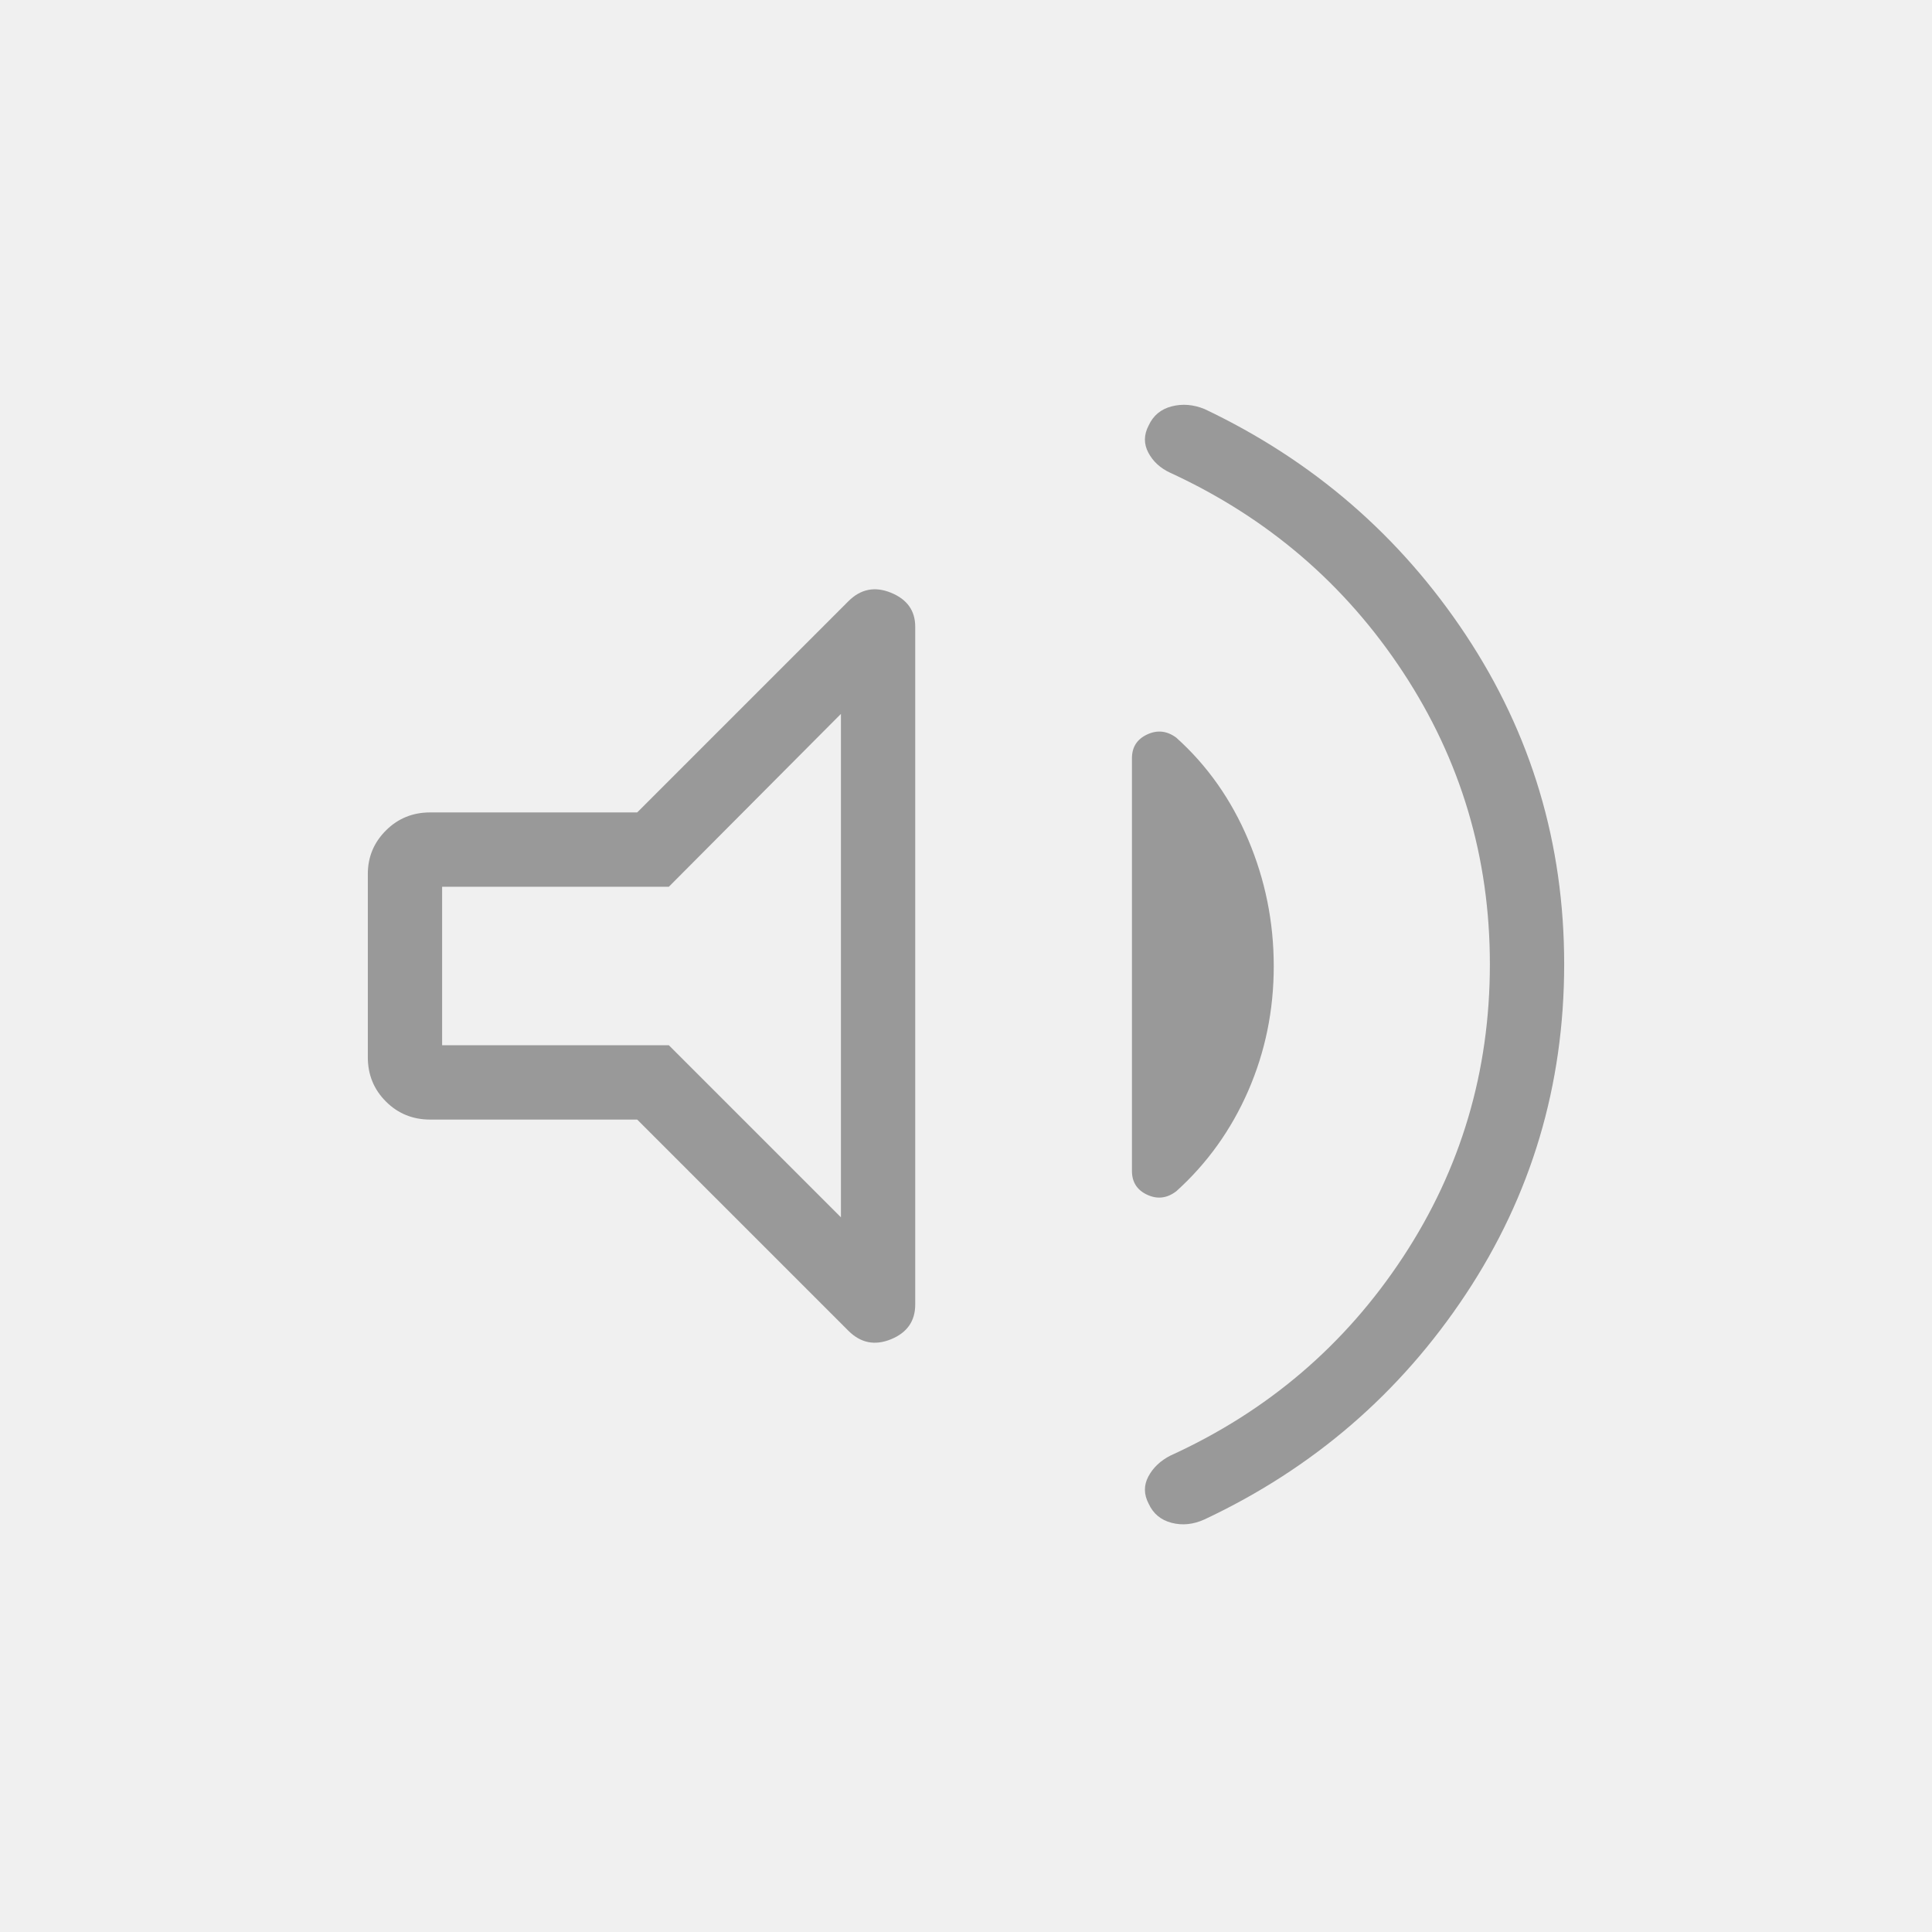
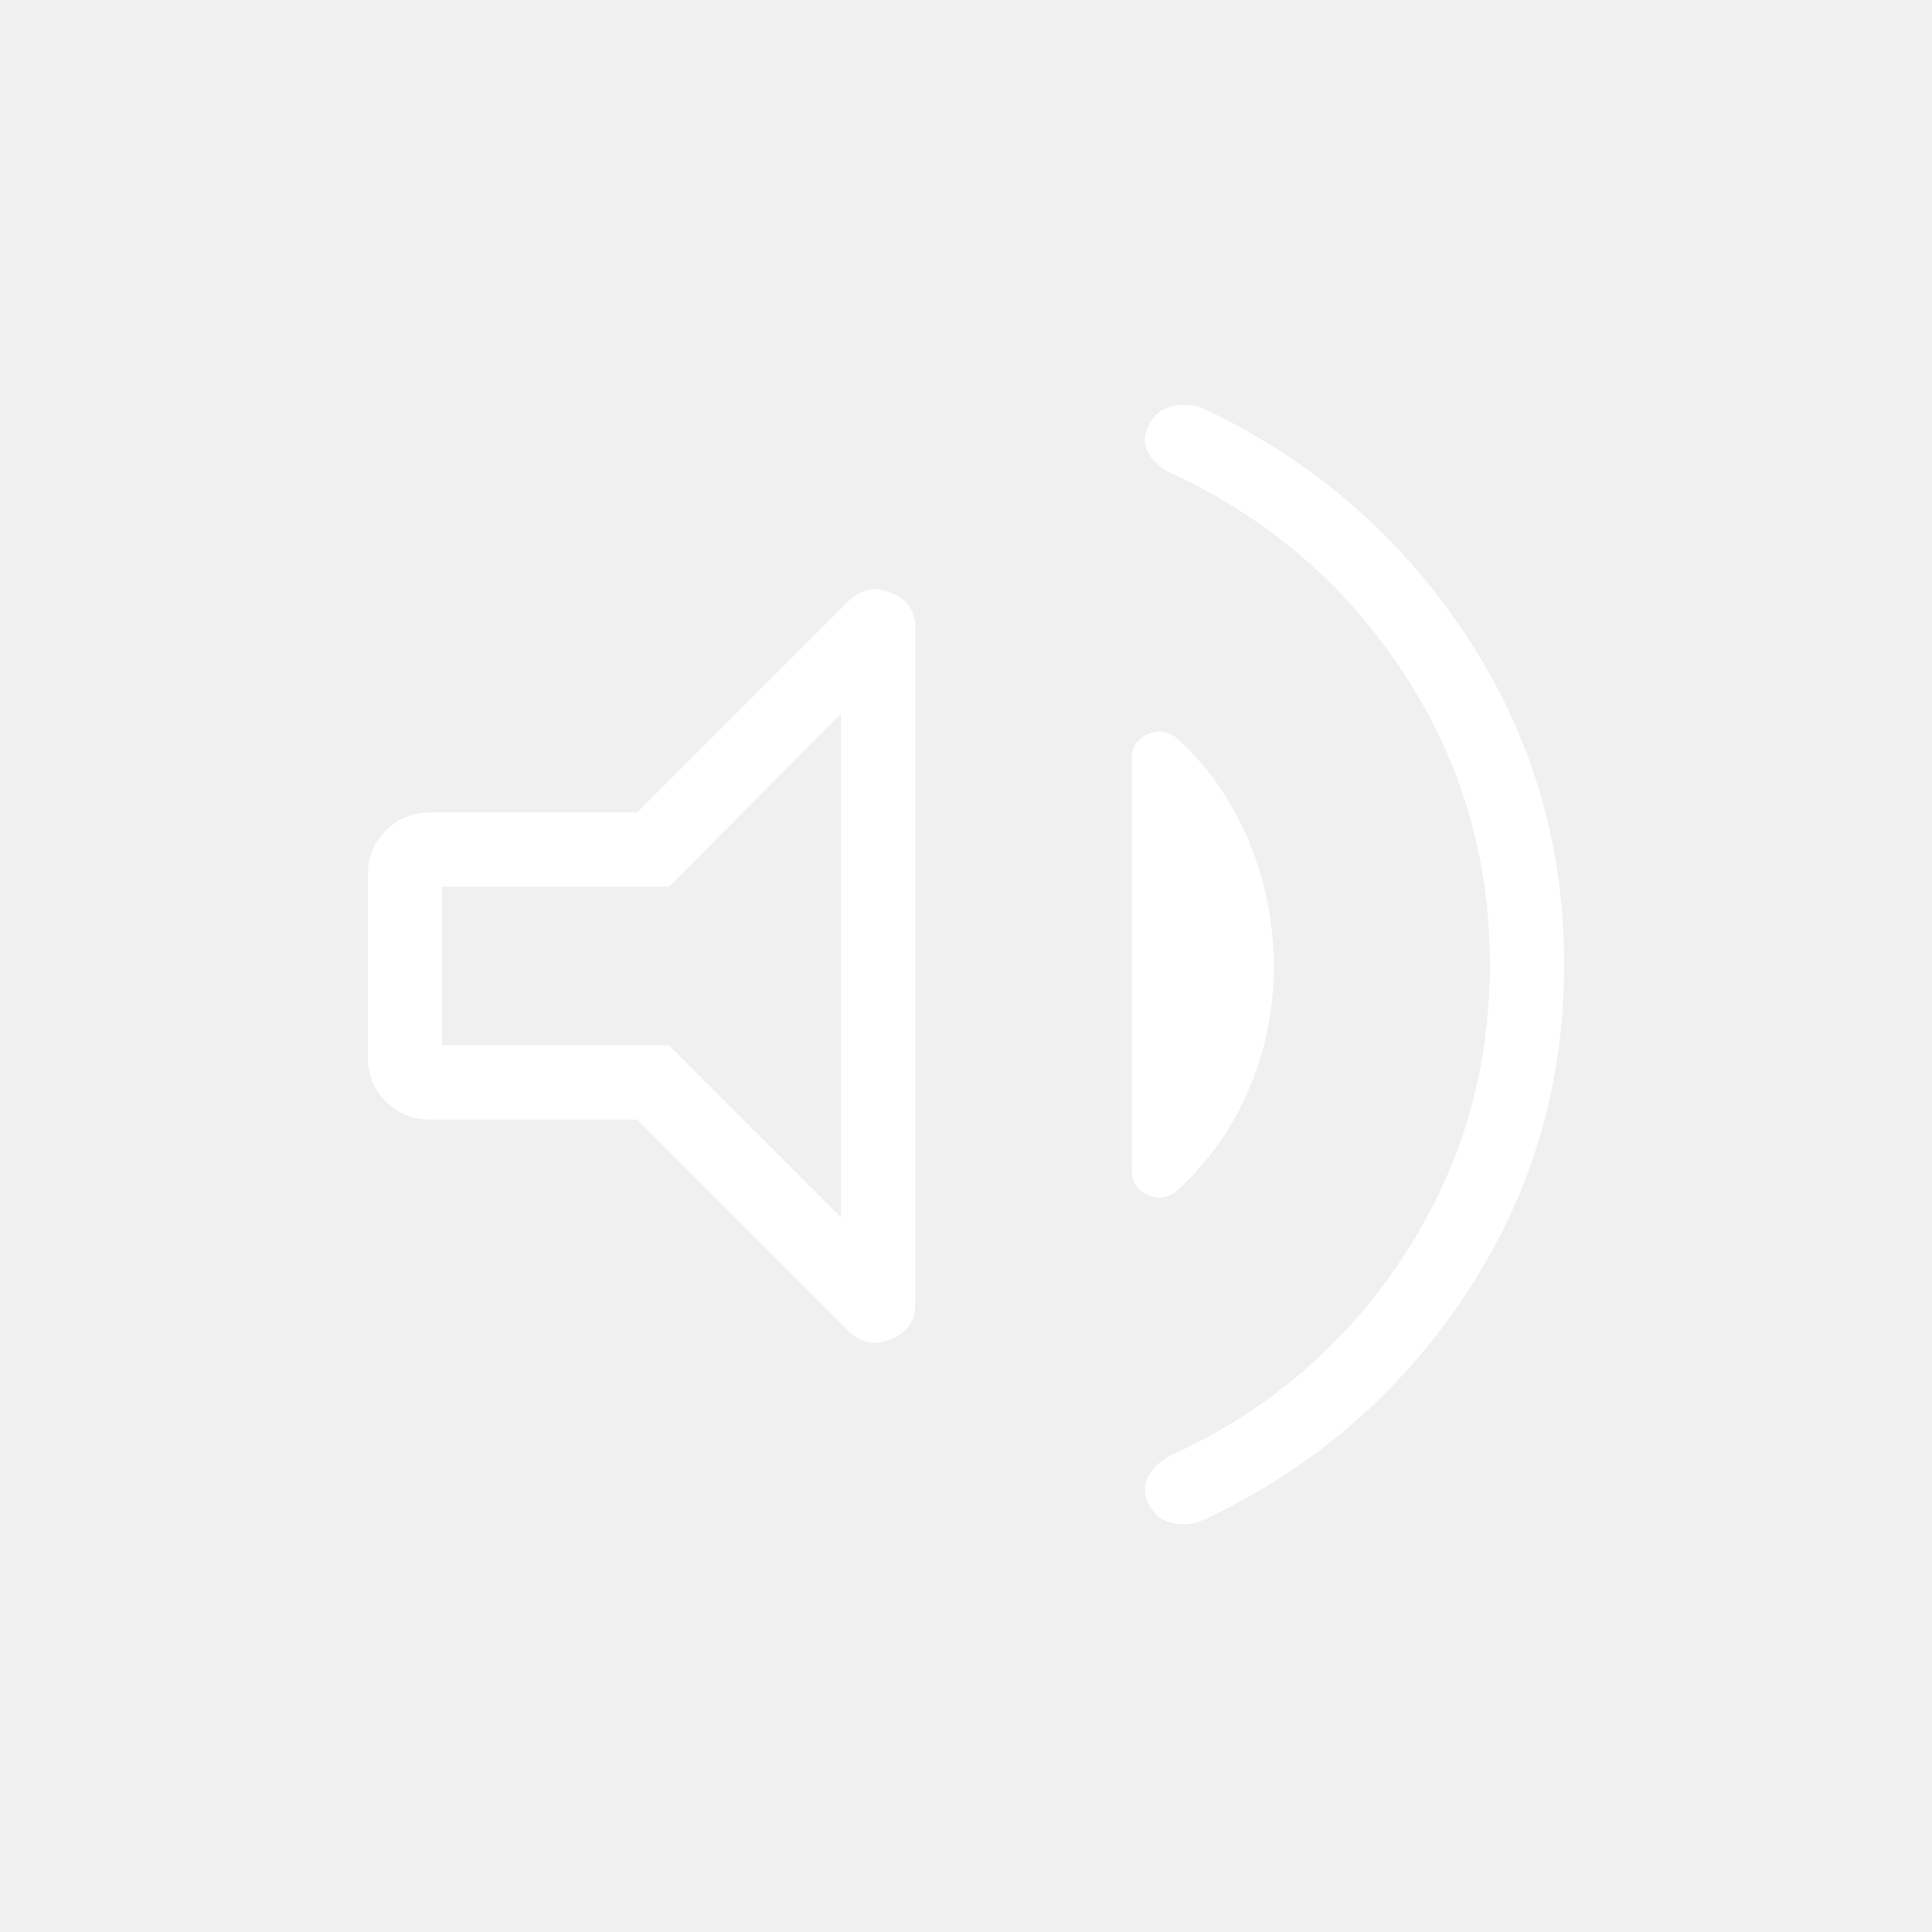
- <svg xmlns="http://www.w3.org/2000/svg" height="24px" viewBox="0 -960 960 960" width="24px" fill="#999999">
+ <svg xmlns="http://www.w3.org/2000/svg" height="24px" viewBox="0 -960 960 960" width="24px" fill="#fff">
  <path d="M740.31-480.88q0-79.54-43.19-145.17-43.19-65.63-115.54-98.99-7.46-3.42-10.96-10-3.5-6.58.13-13.52 3.4-7.44 11.44-9.52 8.04-2.07 16.39 1.35 80.84 38.42 129.75 112.2 48.9 73.78 48.9 163.62 0 90.22-48.9 164.03-48.91 73.8-129.75 111.84-8.35 3.81-16.39 1.73-8.04-2.07-11.44-9.52-3.63-6.94-.13-13.52 3.5-6.57 10.96-10.38 72.35-32.97 115.54-98.61 43.19-65.63 43.19-145.54Zm-423.69 77.19H213.73q-13 0-21.98-8.98t-8.98-21.98v-91.08q0-12.62 8.98-21.6 8.98-8.98 21.98-8.98h102.89l104.92-104.92q9.15-9.16 21.19-4.24 12.04 4.92 12.04 16.89v336.77q0 12.36-12.04 17.28-12.04 4.92-21.19-4.24L316.62-403.69Zm316.3-76.22q0 32.85-12.69 61.94-12.69 29.09-35.73 49.89-6.88 5.27-14.46 1.75-7.58-3.52-7.58-11.82v-205.08q0-8.31 7.58-11.83 7.58-3.52 14.46 1.62 23.04 20.67 35.73 50.67 12.69 30 12.69 62.86ZM417.85-605.27l-85.5 85.89H219.69v78.76h112.66l85.5 85.5v-250.15ZM318.96-480Z" />
</svg>
